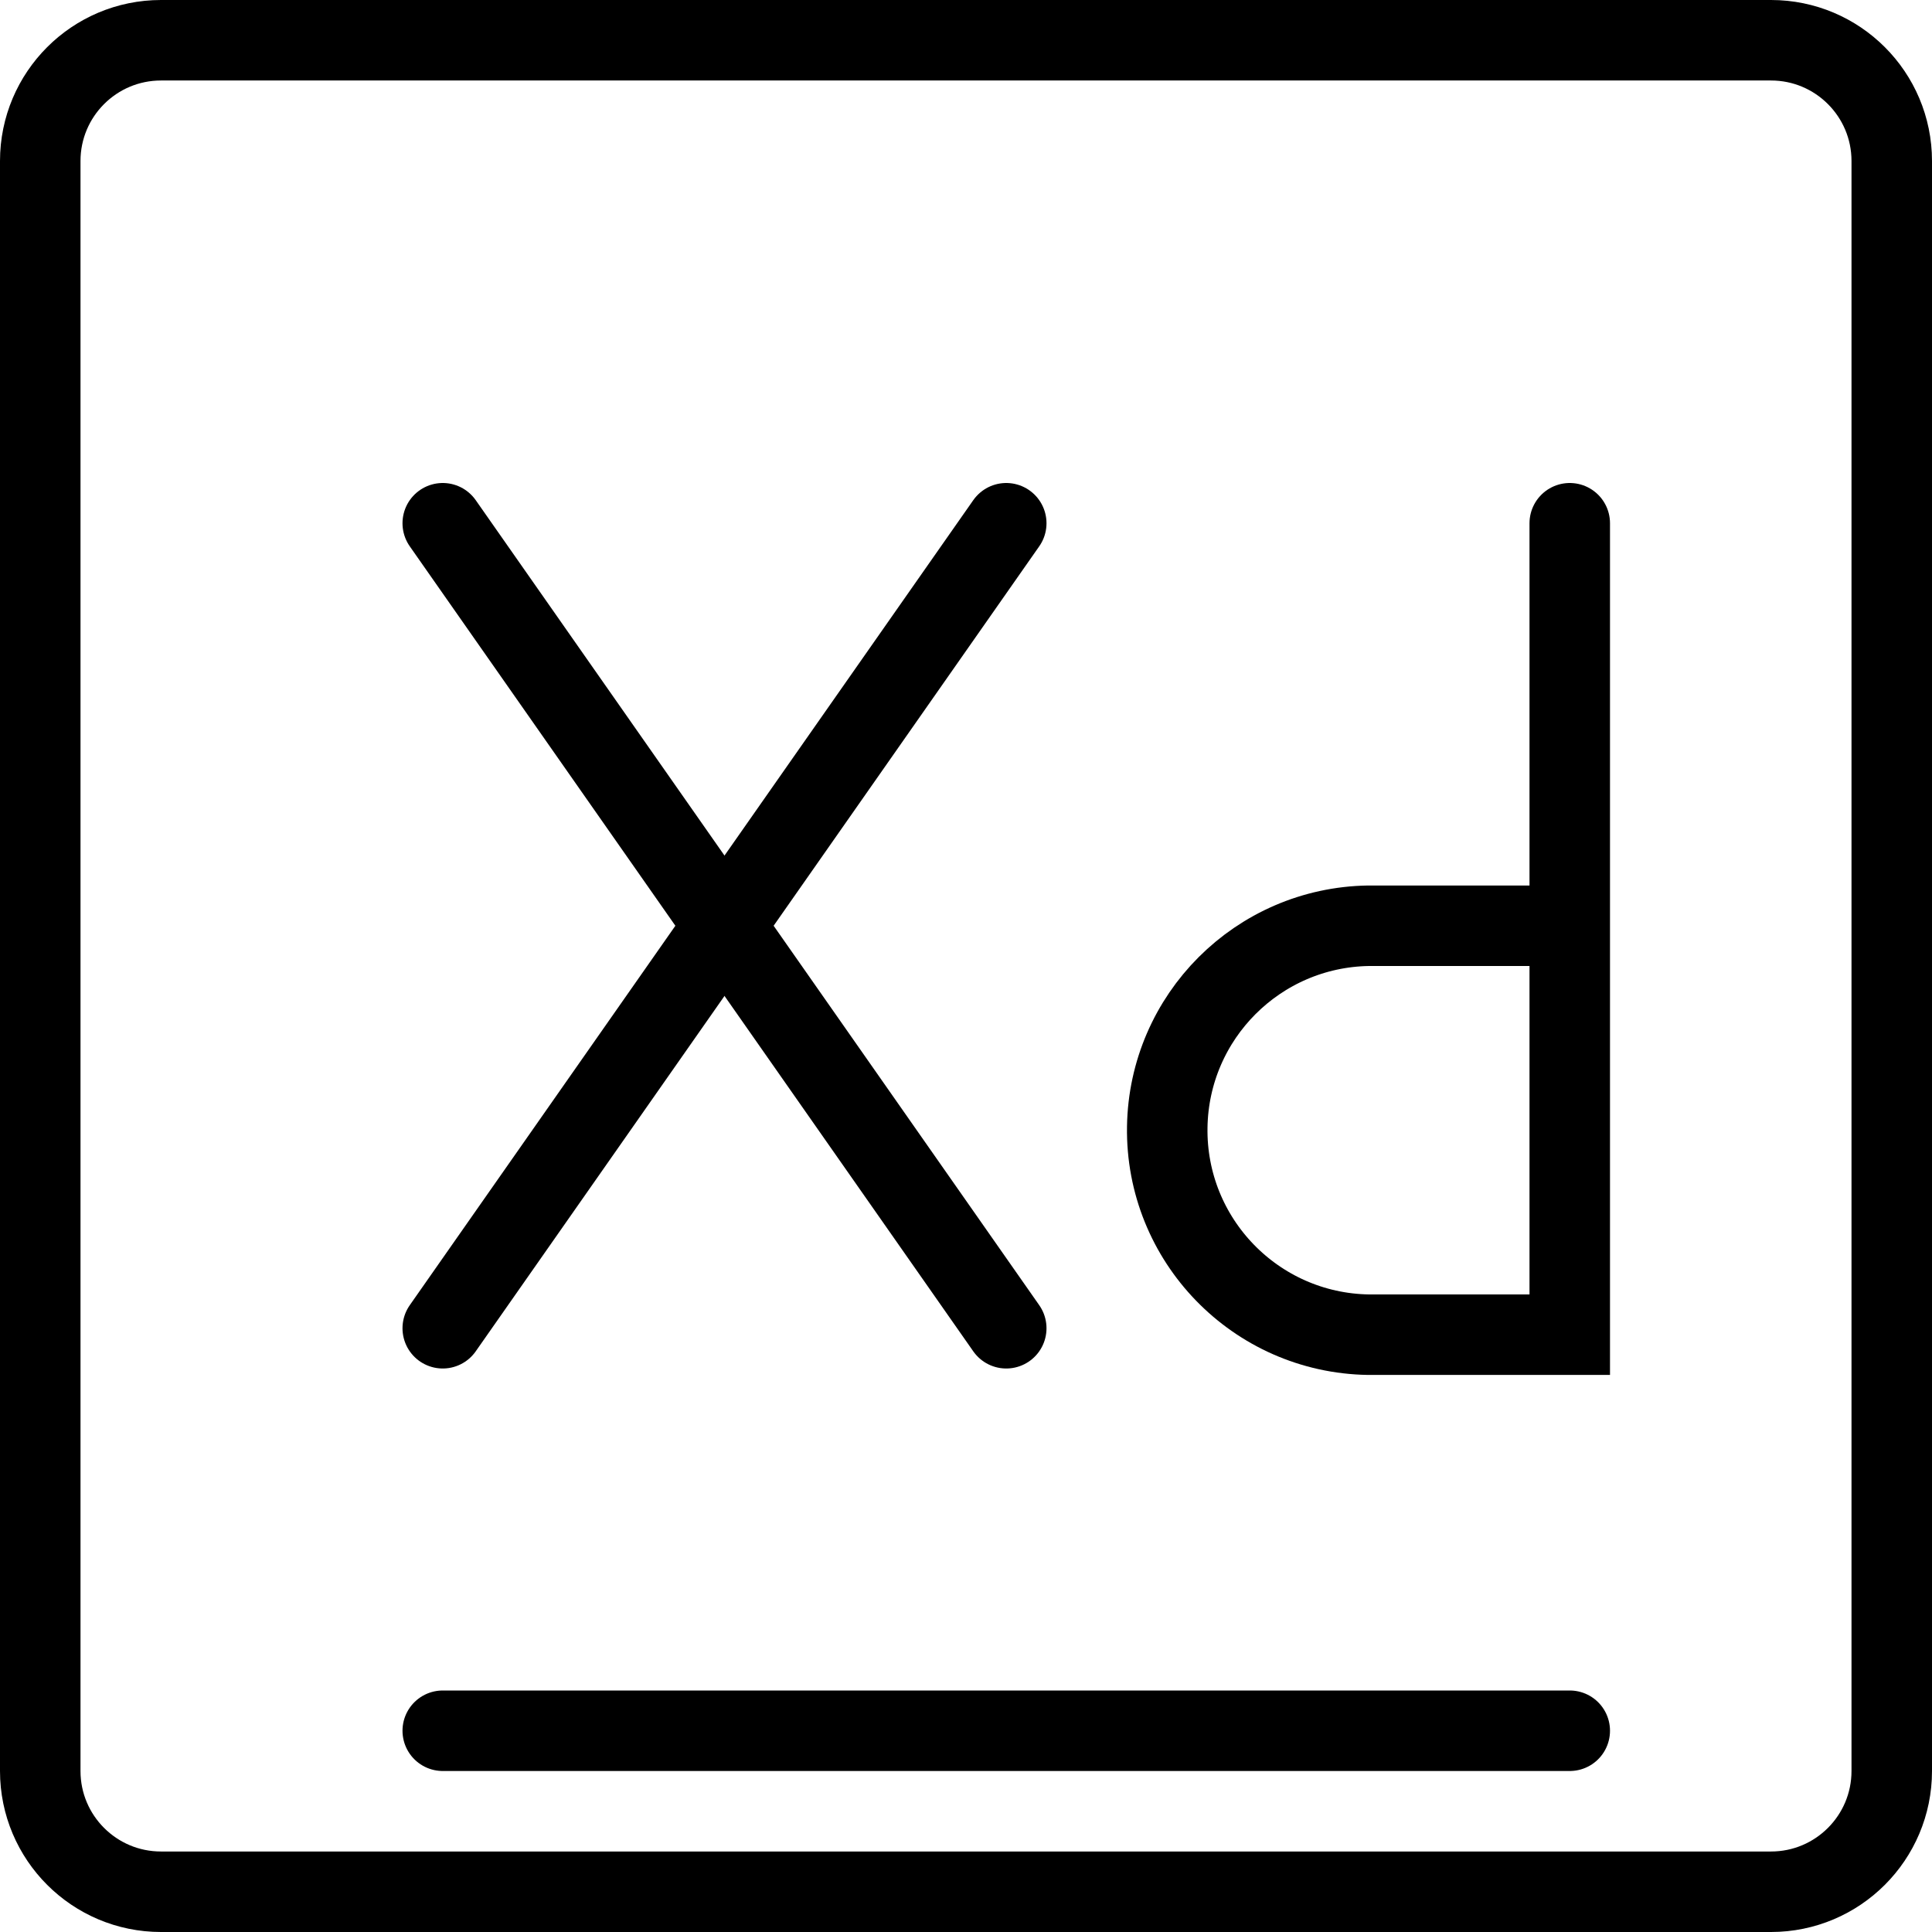
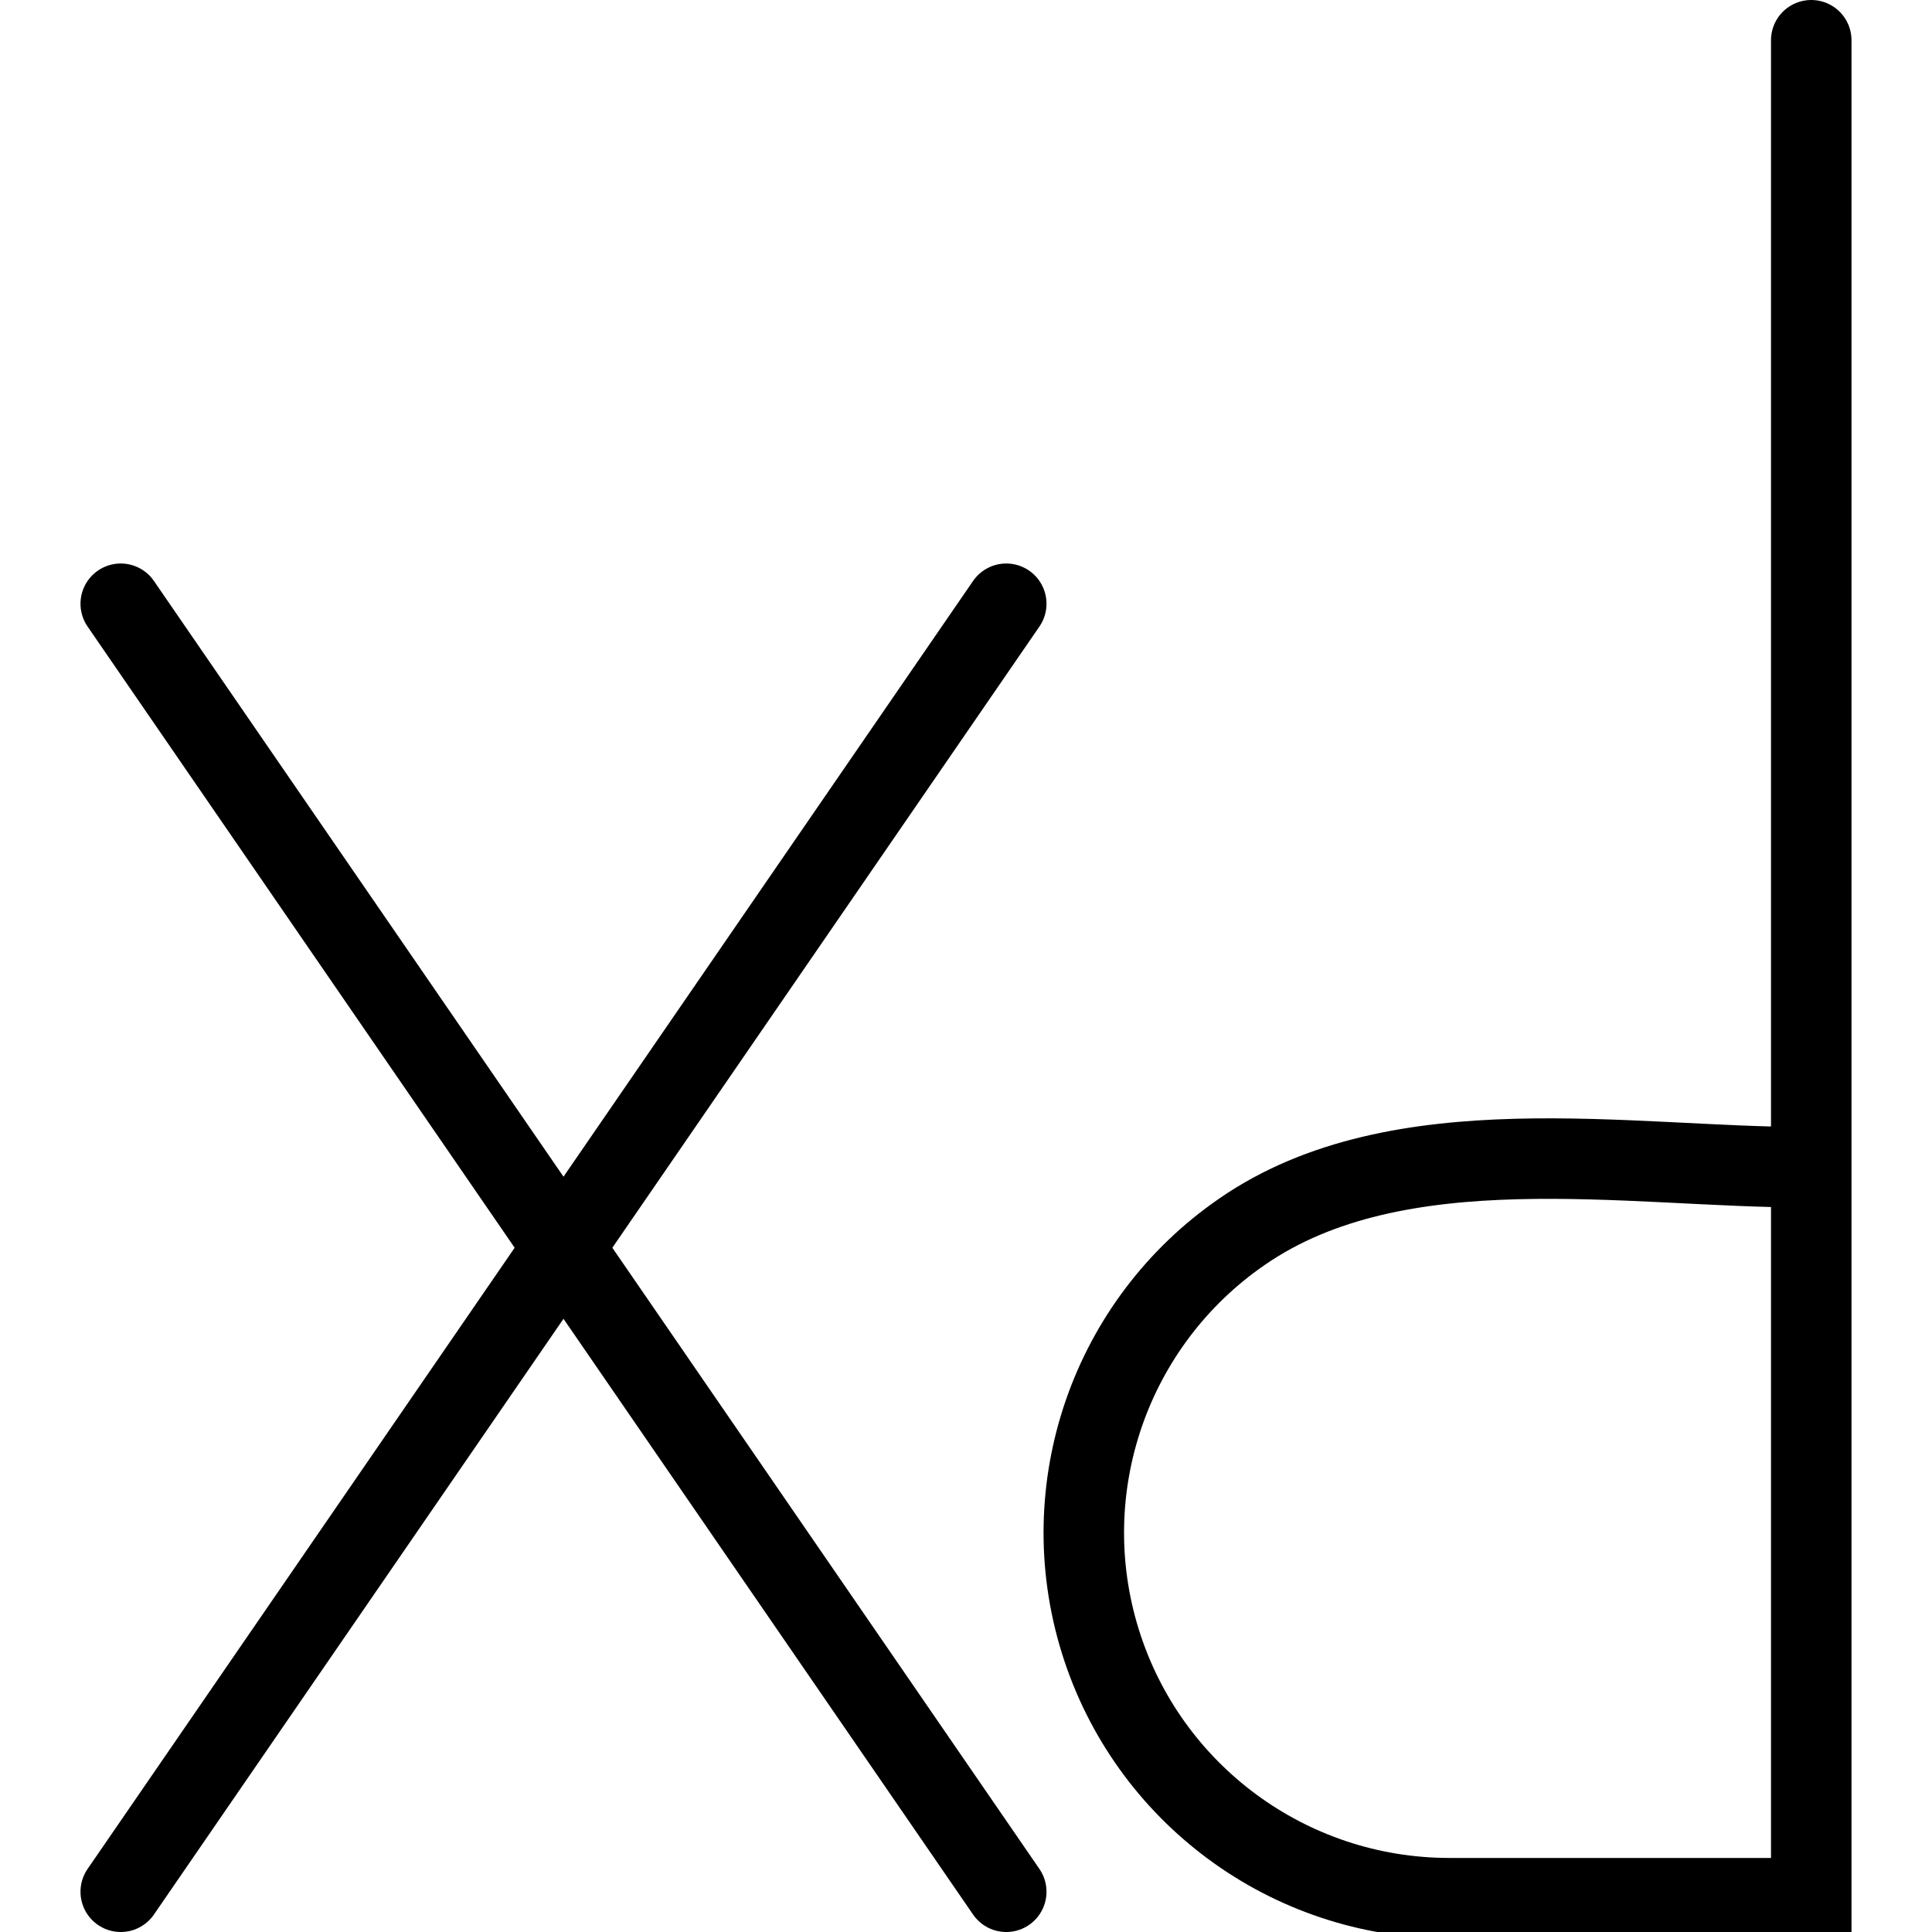
<svg xmlns="http://www.w3.org/2000/svg" viewBox="0 0 24 24">
-   <defs>
-     <style>.a,.b,.c{fill:none;stroke:#000;}.a,.c{stroke-miterlimit:10;}.b,.c{stroke-linecap:round;}.b{stroke-linejoin:round;}</style>
-   </defs>
-   <rect class="a" x="0.5" y="0.5" width="23" height="23" rx="1.5" />
-   <line class="b" x1="5.5" y1="21.5" x2="19.5" y2="21.5" />
-   <line class="c" x1="5.5" y1="6.5" x2="12.5" y2="16.5" />
-   <line class="c" x1="5.5" y1="16.5" x2="12.5" y2="6.5" />
-   <path class="c" d="M19.5,6.5V16.58H17A2.54,2.54,0,0,1,14.5,14h0A2.54,2.54,0,0,1,17,11.5H19.5" />
+   <path fill="none" stroke="#000" stroke-linecap="round" stroke-miterlimit="10" d="M1.5 7.5l11 16M1.5 23.5l11-16M22.5.5v23.08H18a4.54 4.54 0 01-2.57-8.28c1.94-1.34 4.81-.8 7-.8" />
</svg>
